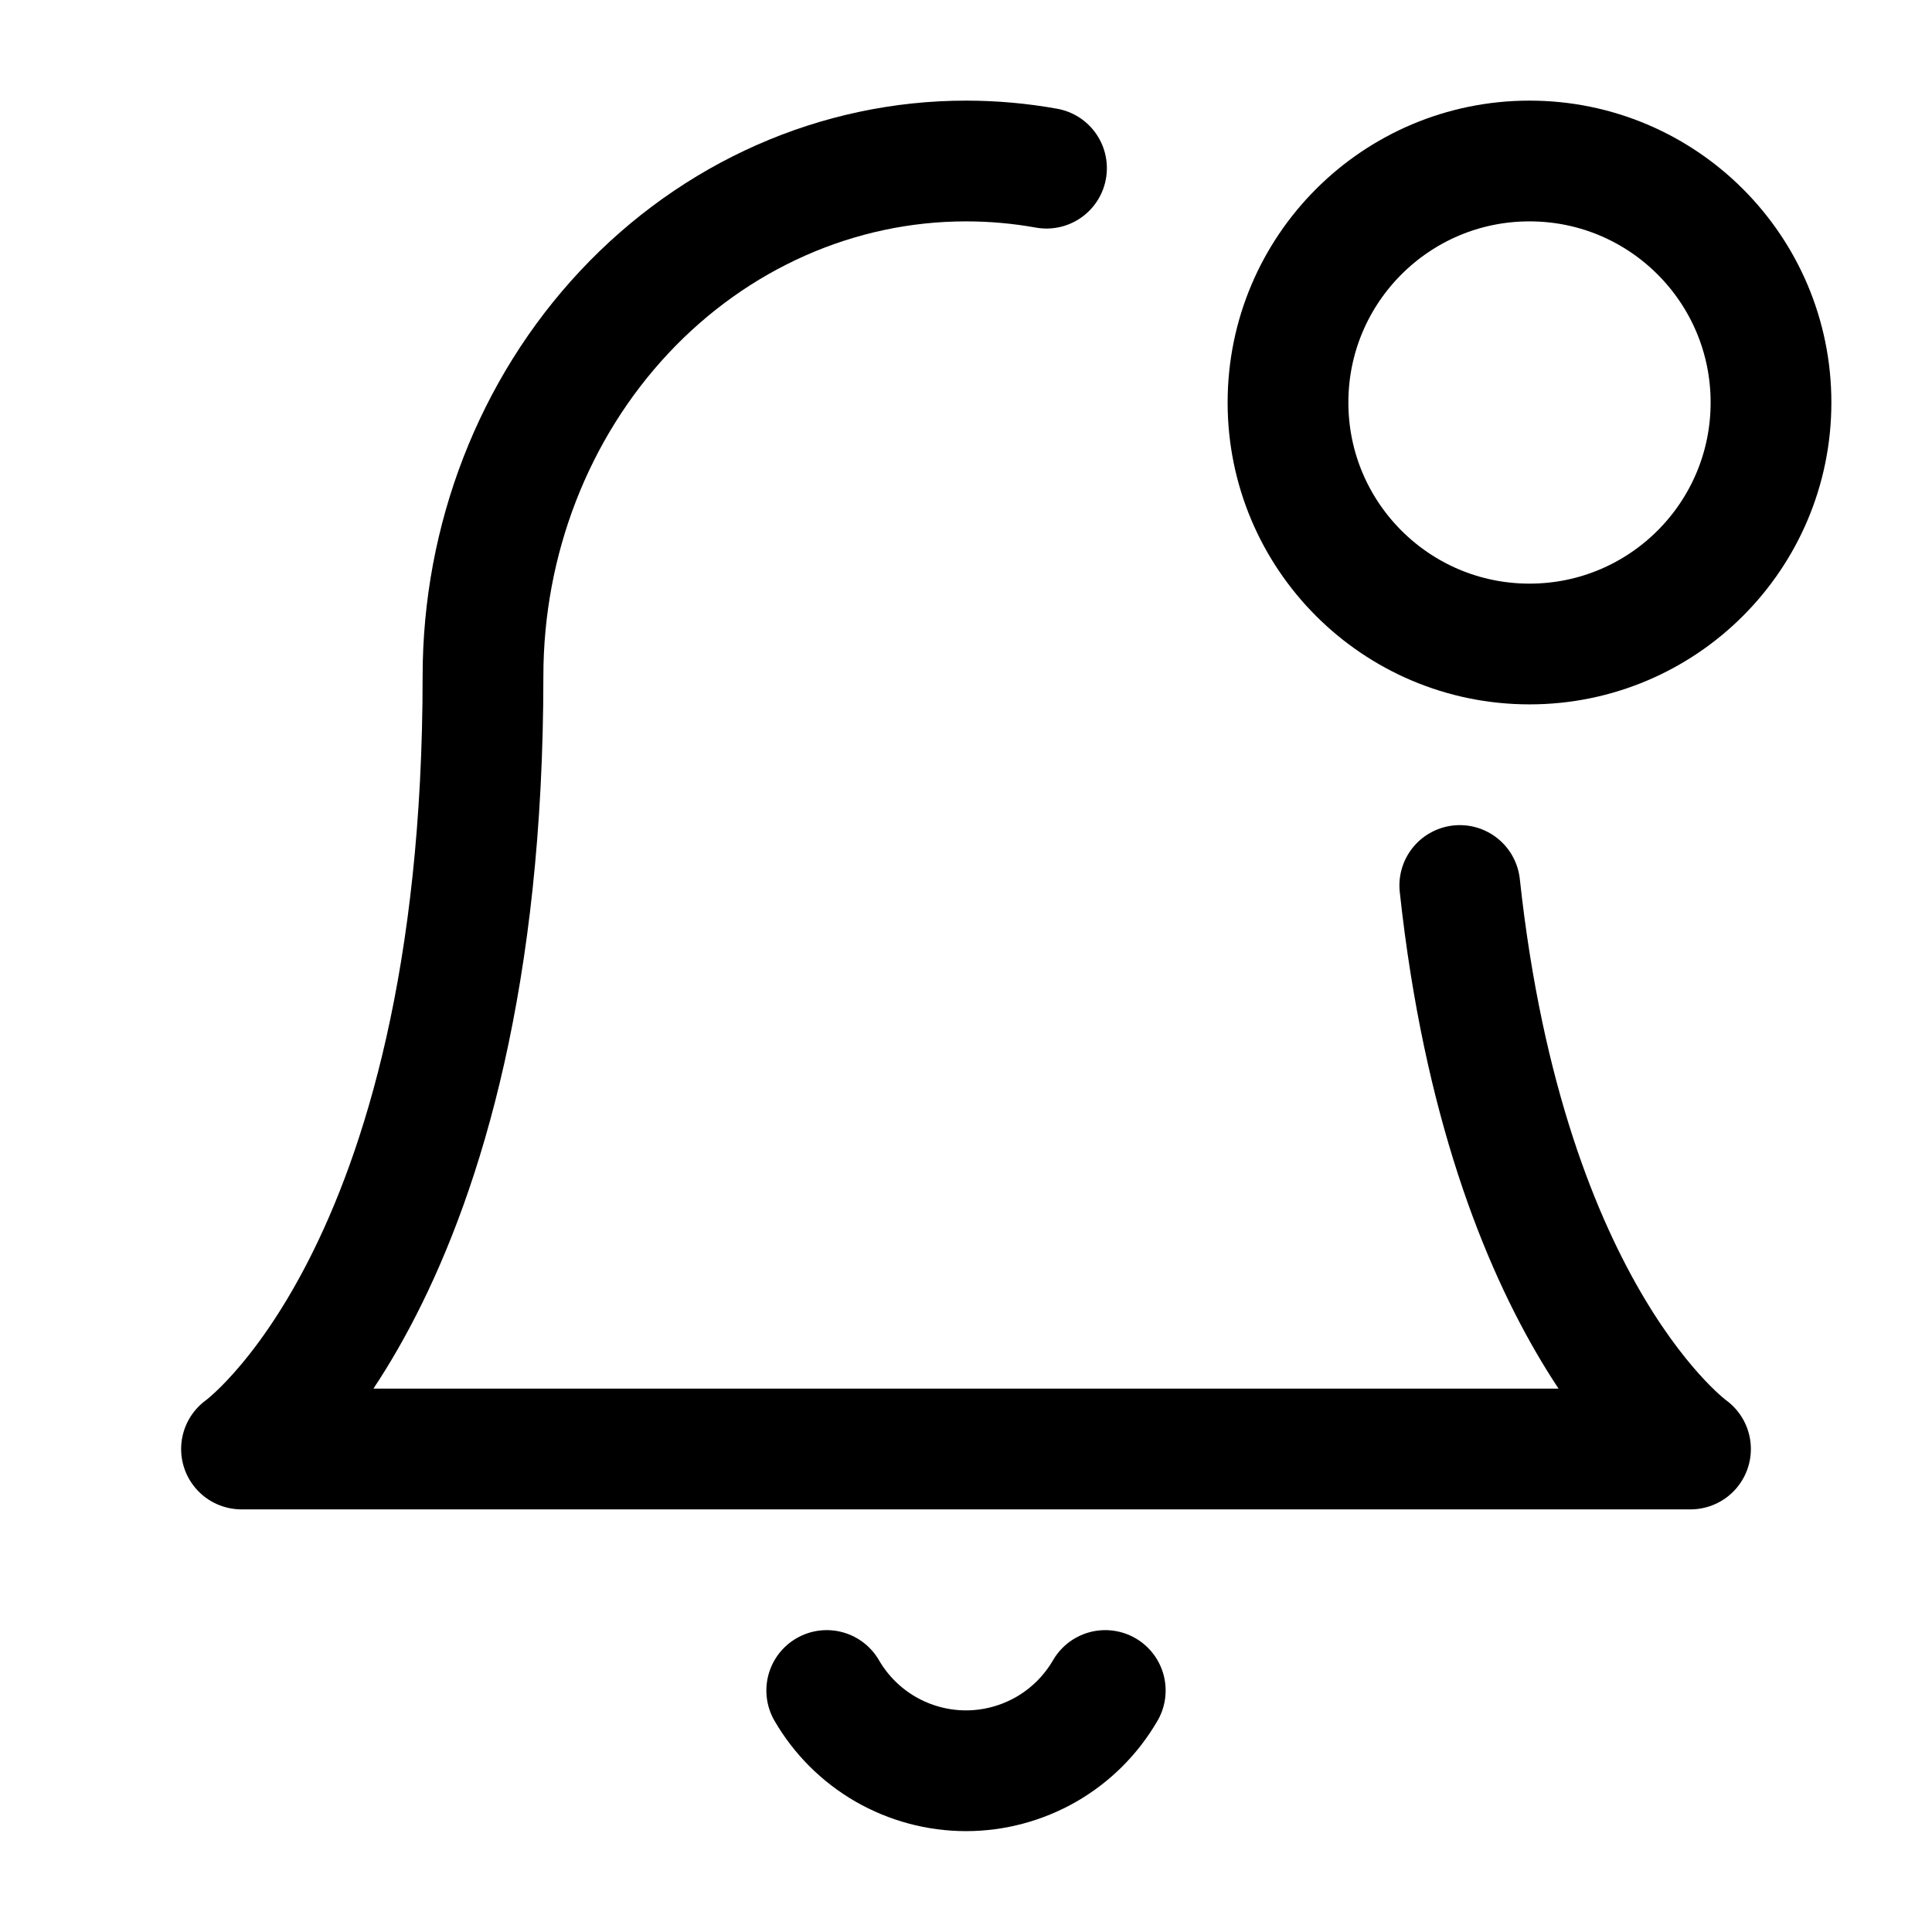
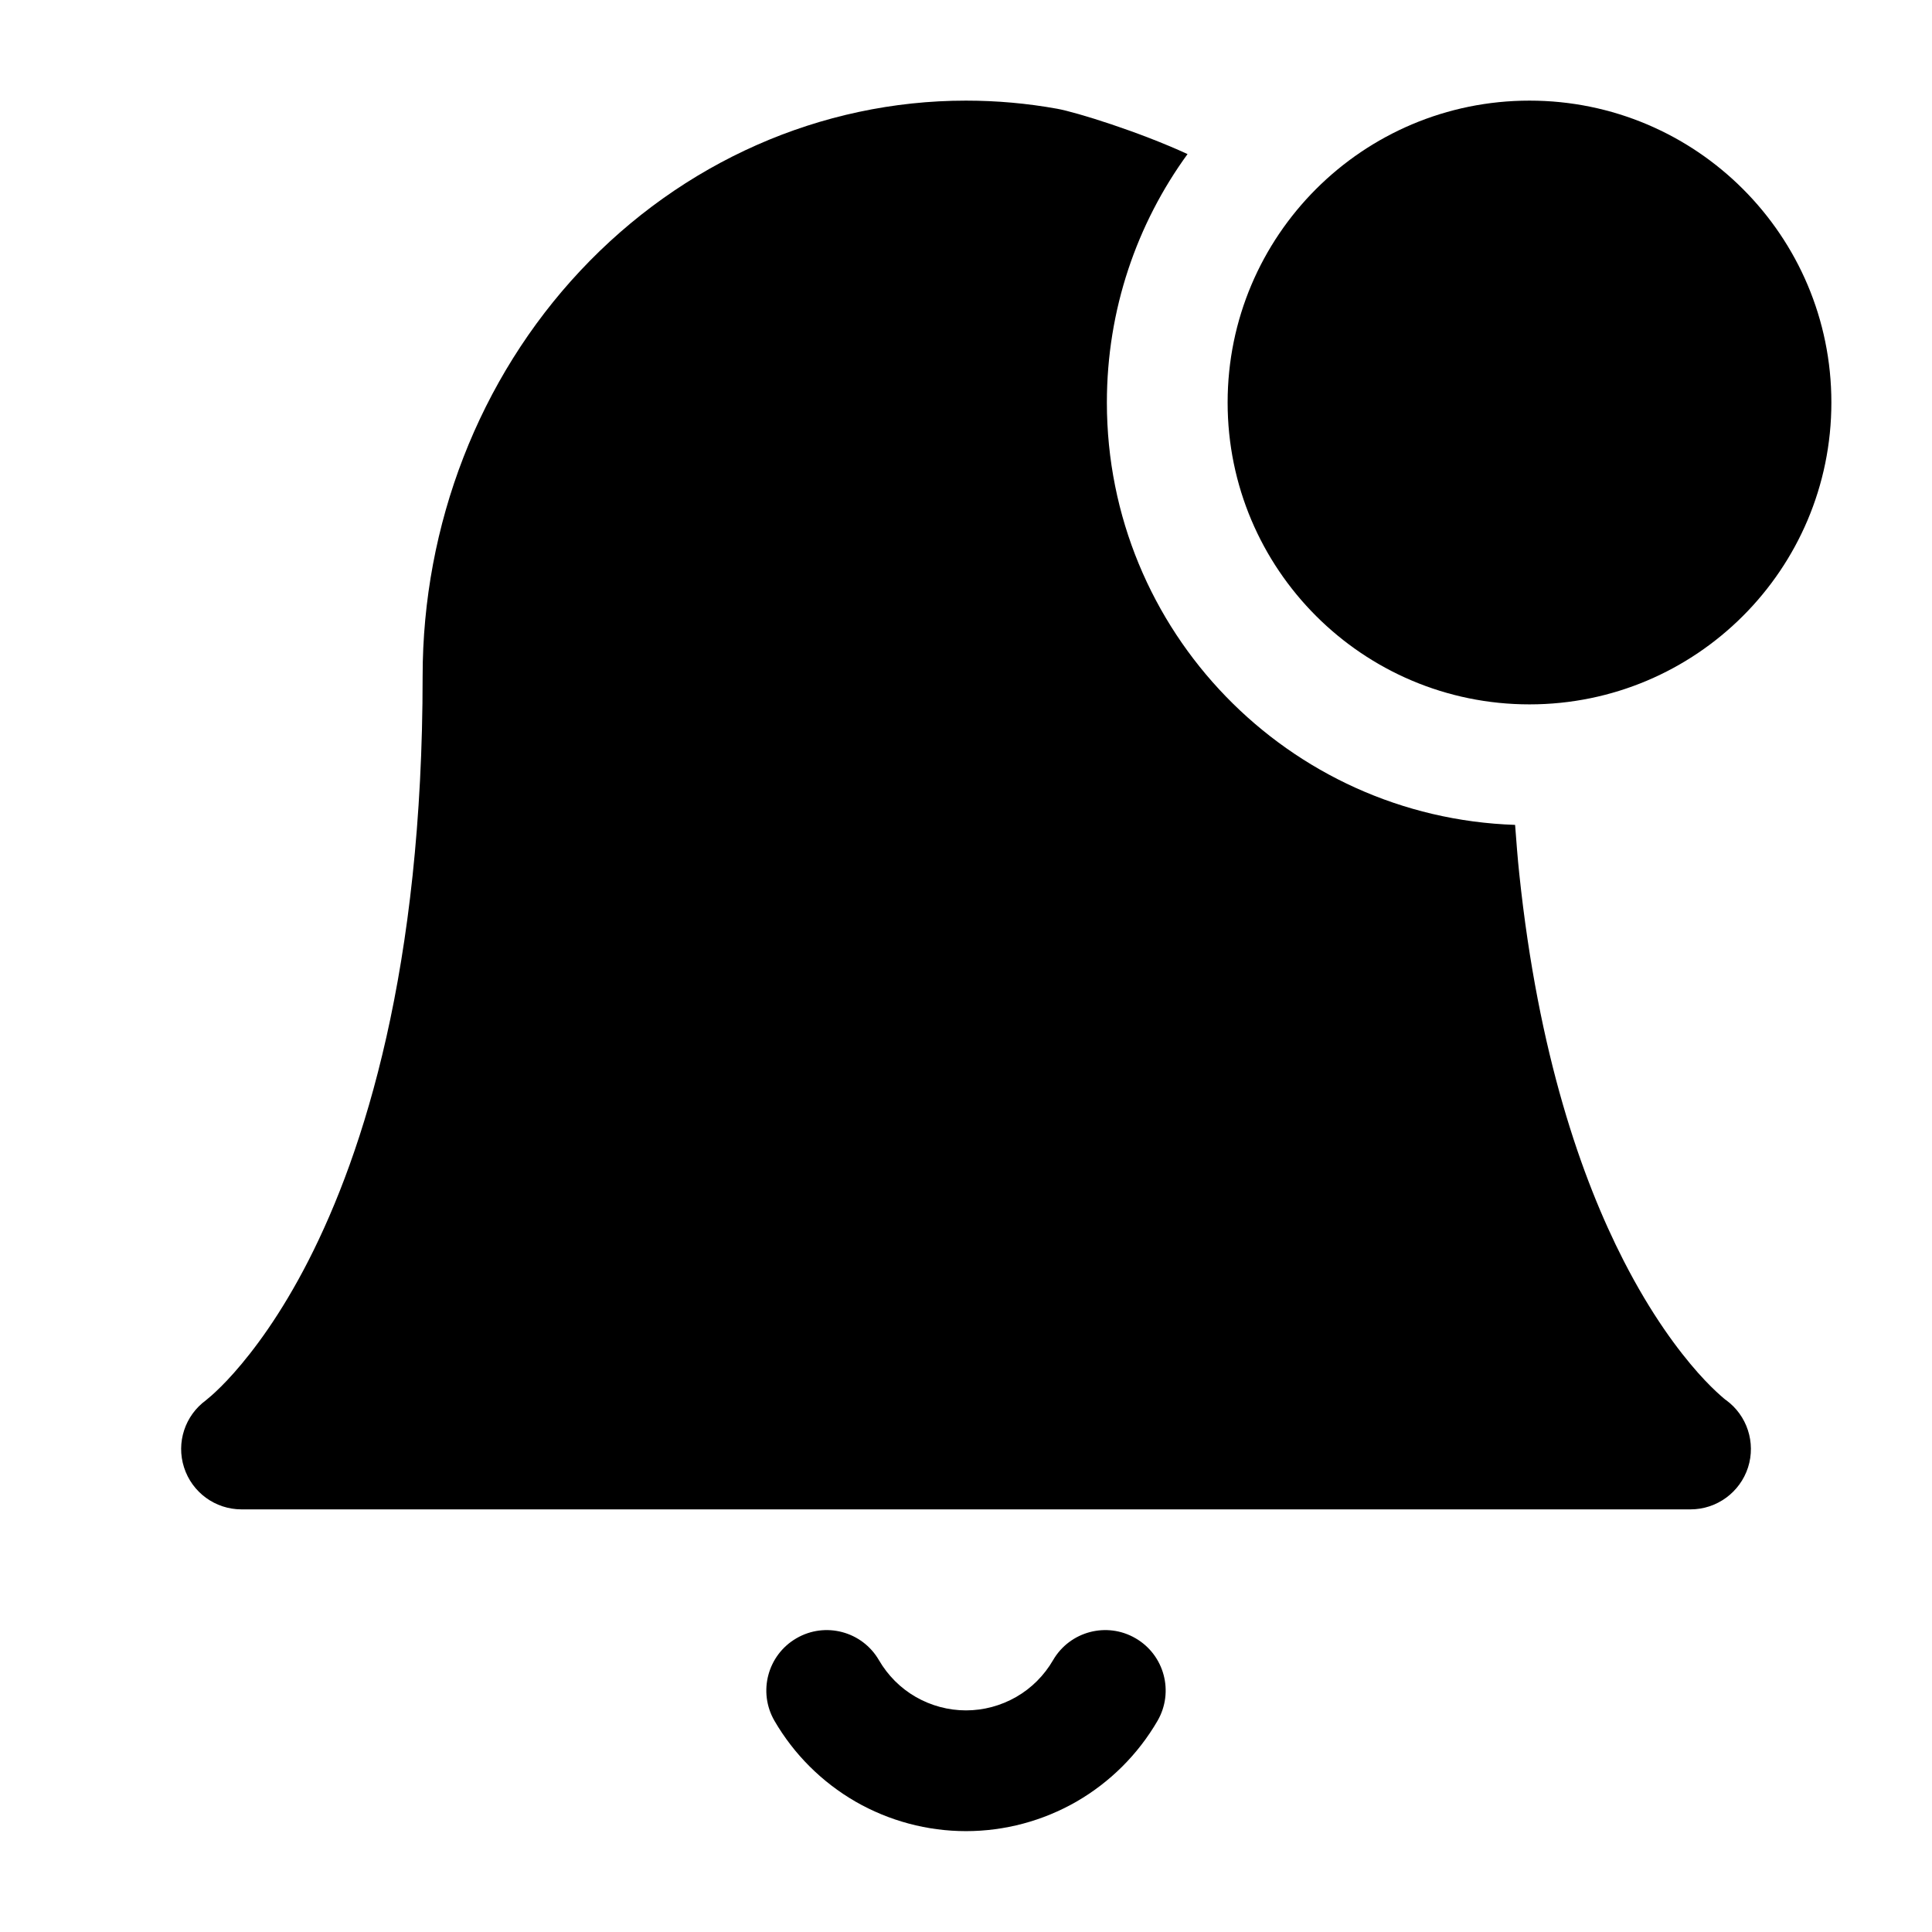
- <svg xmlns="http://www.w3.org/2000/svg" width="24" height="24" stroke-width="1.5" viewBox="0 0 24 24" fill="none">
-   <path d="M18.134 11C18.715 16.375 21 18 21 18H3C3 18 6 15.867 6 8.4C6 6.703 6.632 5.075 7.757 3.875C8.883 2.674 10.409 2 12 2C12.337 2 12.672 2.03 13 2.089" stroke="currentColor" stroke-linecap="round" stroke-linejoin="round" />
-   <path d="M19 8C20.657 8 22 6.657 22 5C22 3.343 20.657 2 19 2C17.343 2 16 3.343 16 5C16 6.657 17.343 8 19 8Z" stroke="currentColor" stroke-linecap="round" stroke-linejoin="round" />
-   <path d="M13.73 21C13.554 21.303 13.302 21.555 12.998 21.73C12.695 21.904 12.35 21.997 12 21.997C11.65 21.997 11.305 21.904 11.002 21.73C10.698 21.555 10.446 21.303 10.27 21" stroke="currentColor" stroke-linecap="round" stroke-linejoin="round" />
+ <svg xmlns="http://www.w3.org/2000/svg" width="24" height="24" viewBox="0 0 24 24" stroke-width="1.5" fill="none">
+   <path fill-rule="evenodd" clip-rule="evenodd" d="M14.752 1.914C14.122 2.78 13.75 3.847 13.75 5C13.75 7.84 16.005 10.153 18.821 10.247C18.822 10.251 18.822 10.255 18.822 10.258C18.837 10.456 18.852 10.659 18.873 10.855C19.109 13.102 19.649 14.644 20.168 15.658C20.513 16.333 20.852 16.781 21.092 17.052C21.212 17.187 21.309 17.279 21.37 17.333C21.4 17.36 21.422 17.378 21.433 17.387L21.442 17.393C21.703 17.583 21.813 17.92 21.715 18.228C21.615 18.539 21.326 18.75 21 18.75L3 18.75C2.674 18.75 2.385 18.539 2.286 18.228C2.187 17.92 2.298 17.584 2.559 17.394L2.567 17.387C2.579 17.378 2.6 17.36 2.631 17.333C2.691 17.279 2.788 17.188 2.908 17.052C3.148 16.781 3.487 16.334 3.832 15.659C4.521 14.311 5.25 12.031 5.25 8.4C5.25 6.519 5.95 4.706 7.21 3.362C8.472 2.016 10.194 1.25 12 1.25C12.382 1.25 12.761 1.284 13.133 1.351C13.371 1.394 14.151 1.637 14.752 1.914Z" fill="currentColor" />
+   <path fill-rule="evenodd" clip-rule="evenodd" d="M15.25 5C15.25 2.929 16.929 1.25 19 1.25C21.071 1.25 22.75 2.929 22.75 5C22.75 7.071 21.071 8.75 19 8.75C16.929 8.75 15.25 7.071 15.25 5Z" fill="currentColor" />
+   <path fill-rule="evenodd" clip-rule="evenodd" d="M9.894 20.351C10.252 20.143 10.711 20.265 10.919 20.624C11.029 20.813 11.186 20.971 11.376 21.08C11.566 21.189 11.781 21.247 12 21.247C12.219 21.247 12.434 21.189 12.624 21.08C12.814 20.971 12.971 20.813 13.081 20.624C13.289 20.265 13.748 20.143 14.106 20.351C14.465 20.559 14.587 21.018 14.379 21.377C14.137 21.793 13.79 22.139 13.373 22.38C12.955 22.62 12.482 22.747 12 22.747C11.518 22.747 11.045 22.62 10.627 22.38C10.21 22.139 9.863 21.793 9.621 21.377C9.413 21.018 9.535 20.559 9.894 20.351Z" fill="currentColor" />
</svg>
